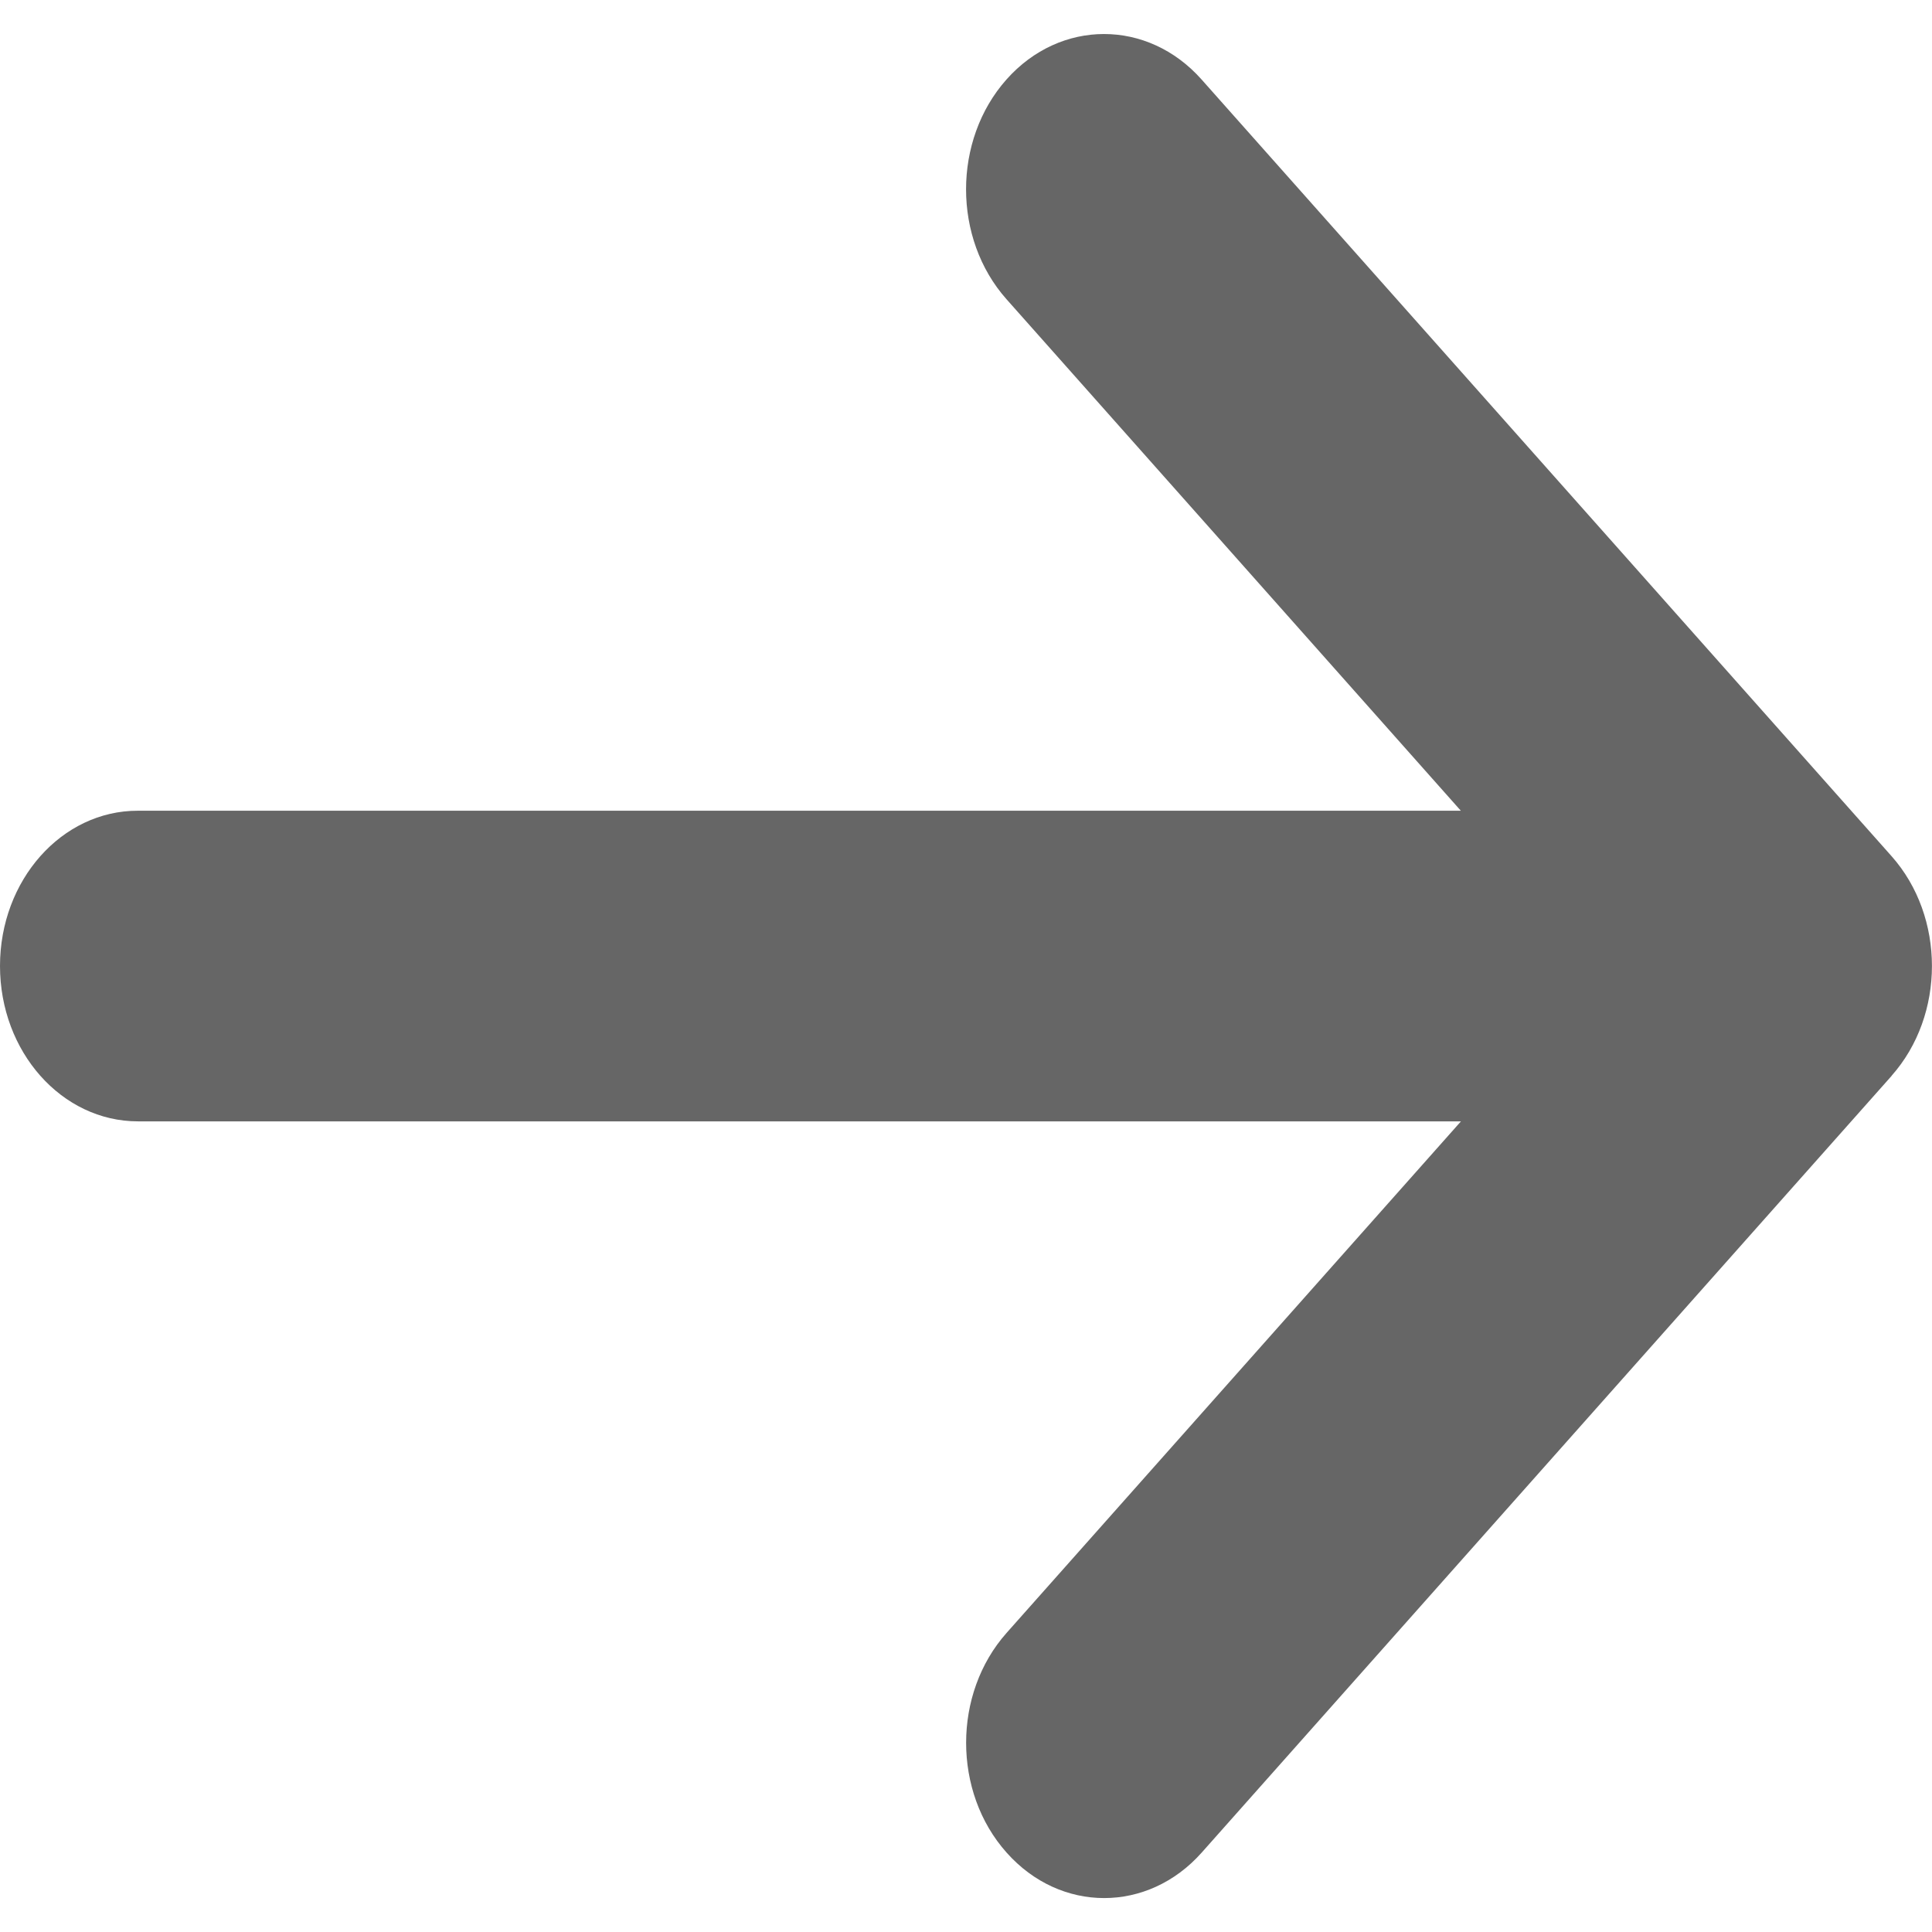
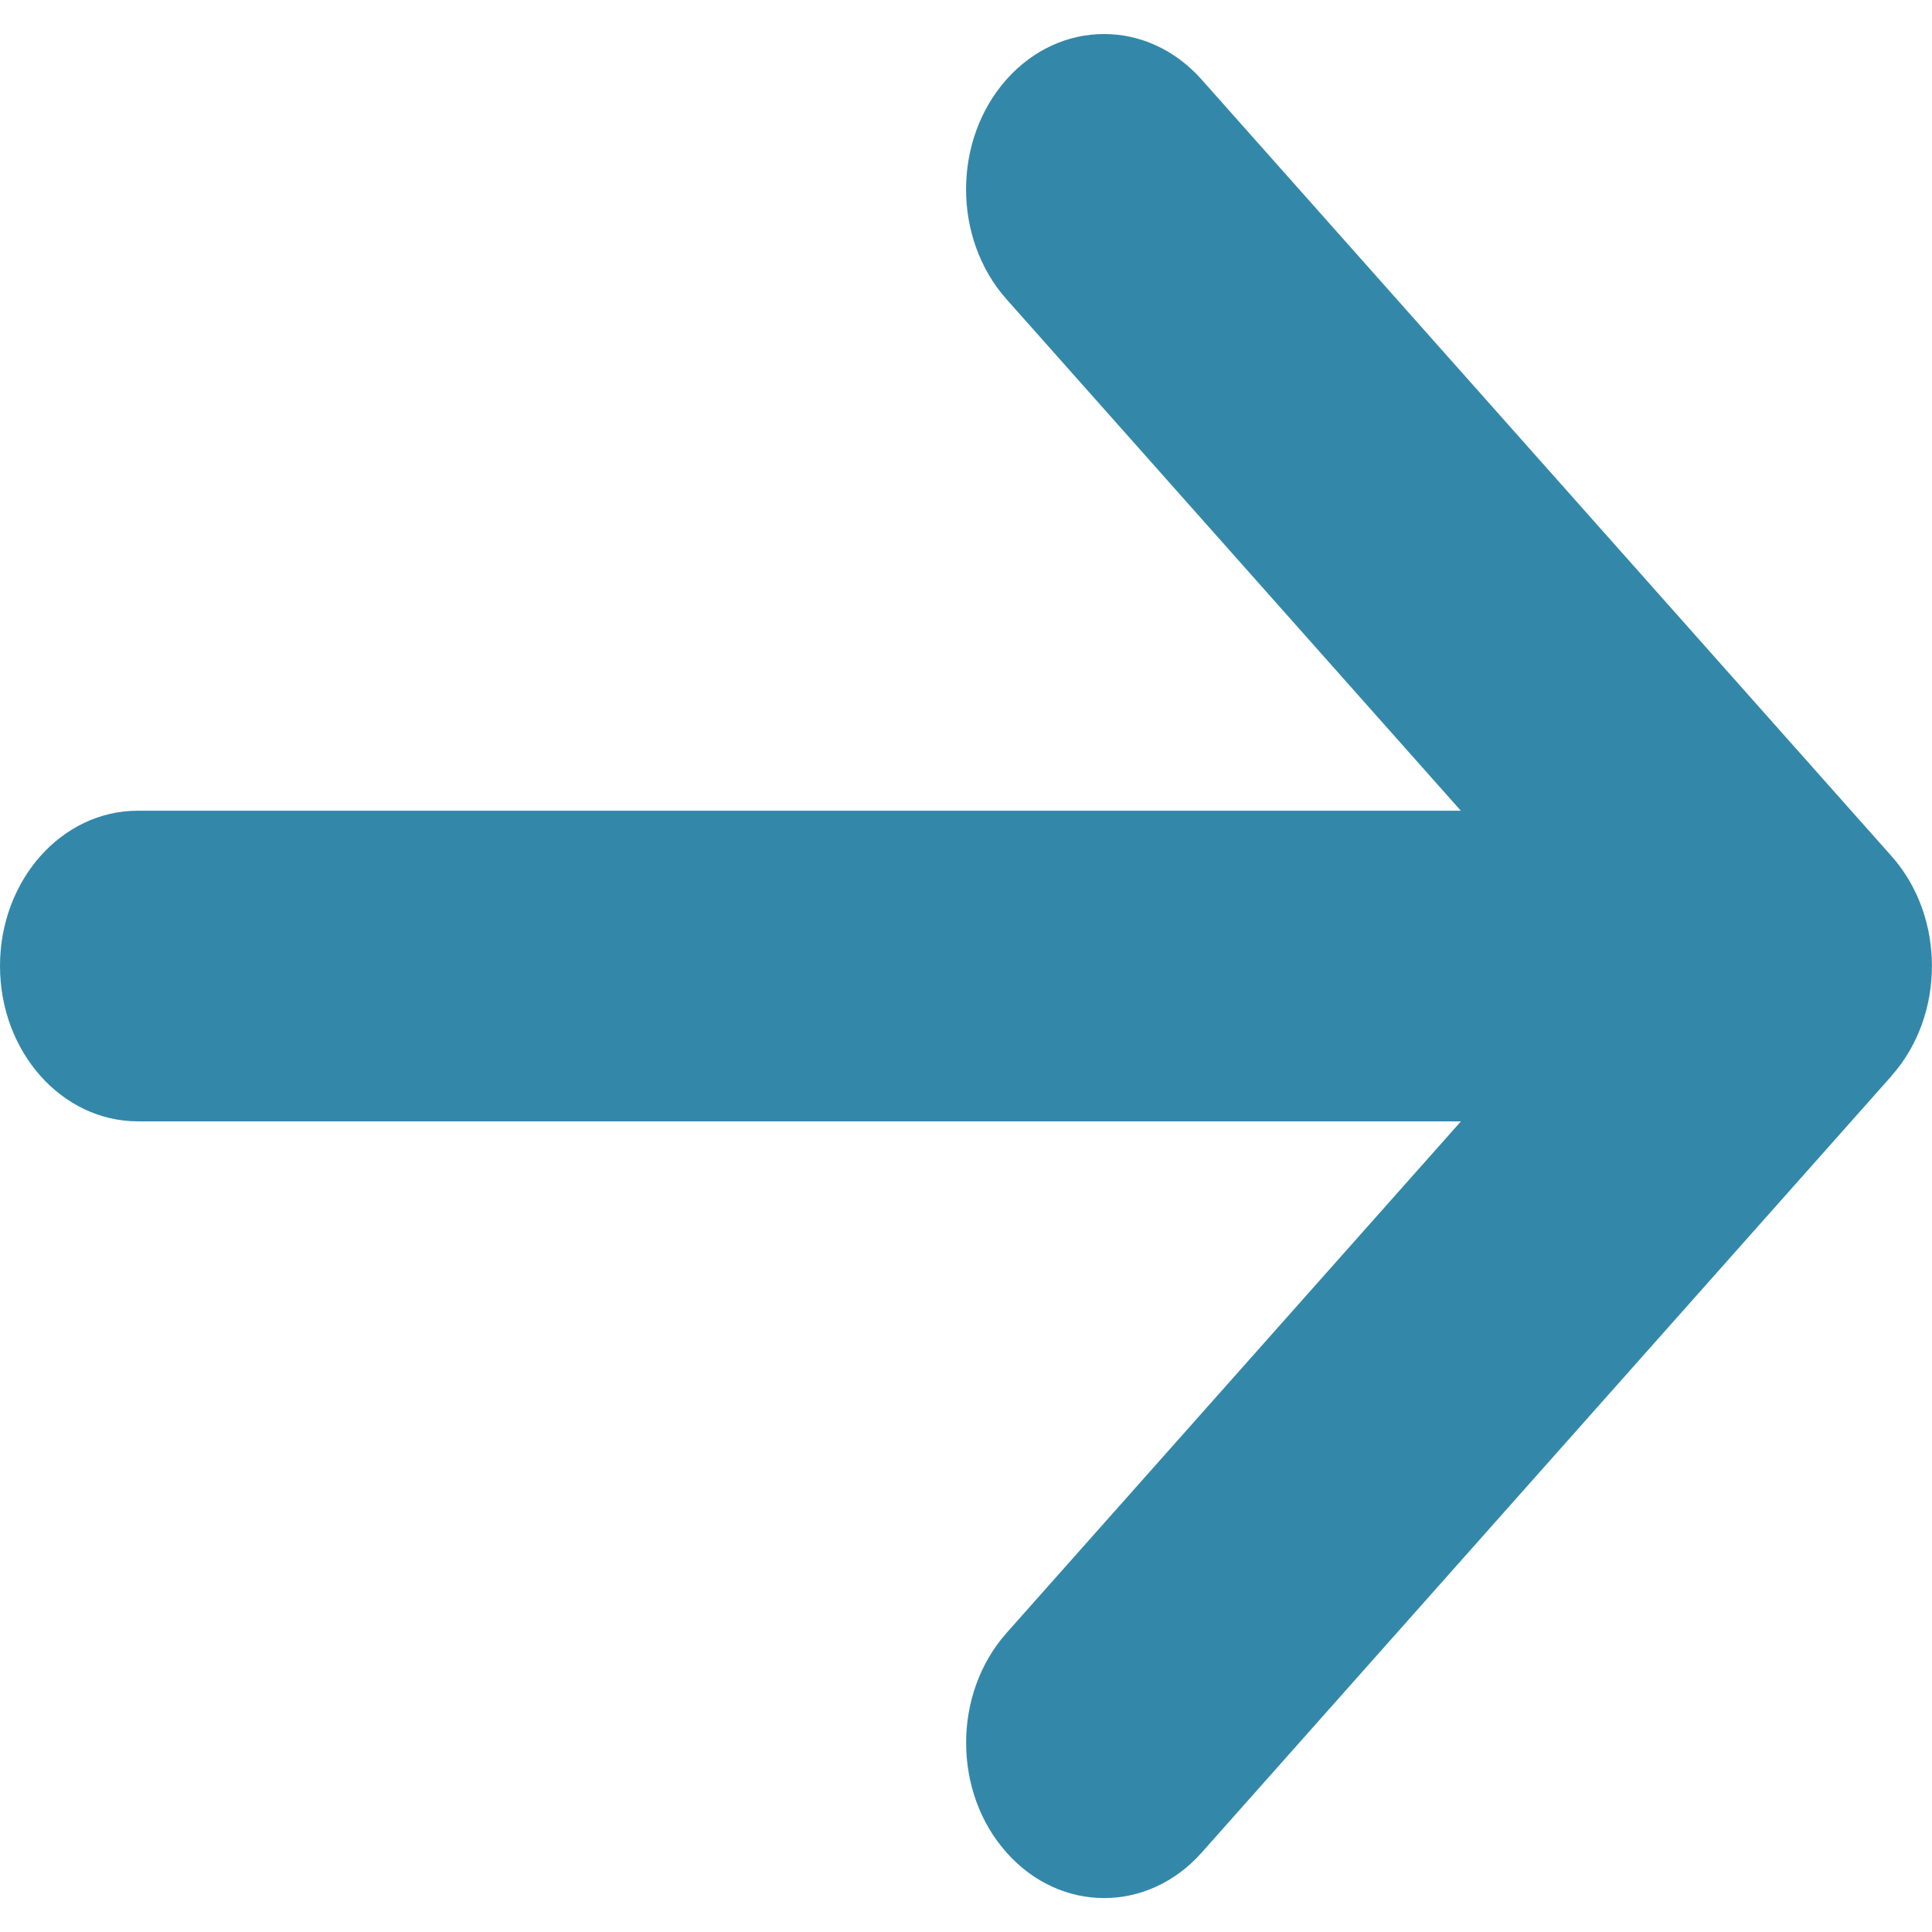
<svg xmlns="http://www.w3.org/2000/svg" width="512" height="512" viewBox="0 0 512 512" version="1.1" id="svg2">
  <defs id="defs8" />
  <g id="Page-1" transform="matrix(32,0,0,32.01912,-256,-247.153)" style="fill:none;fill-rule:evenodd;stroke:none;stroke-width:1">
-     <g id="arrow-right" style="fill:#666666">
+     <g id="arrow-right" style="fill:#3388aa">
      <path d="m 23.665,16.623 c 0.446,-0.502 0.446,-1.316 0,-1.818 L 17.951,8.377 c -0.446,-0.502 -1.17,-0.502 -1.616,0 -0.446,0.502 -0.446,1.316 0,1.818 l 3.763,4.234 -10.956,0 C 8.511,14.428 8,15.004 8,15.714 c 0,0.71 0.511,1.286 1.143,1.286 l 10.956,0 -3.763,4.234 c -0.223,0.251 -0.335,0.58 -0.335,0.909 0,0.329 0.111,0.658 0.335,0.909 0.446,0.502 1.17,0.502 1.616,0 l 5.714,-6.429 z" id="Shape" />
    </g>
  </g>
</svg>
